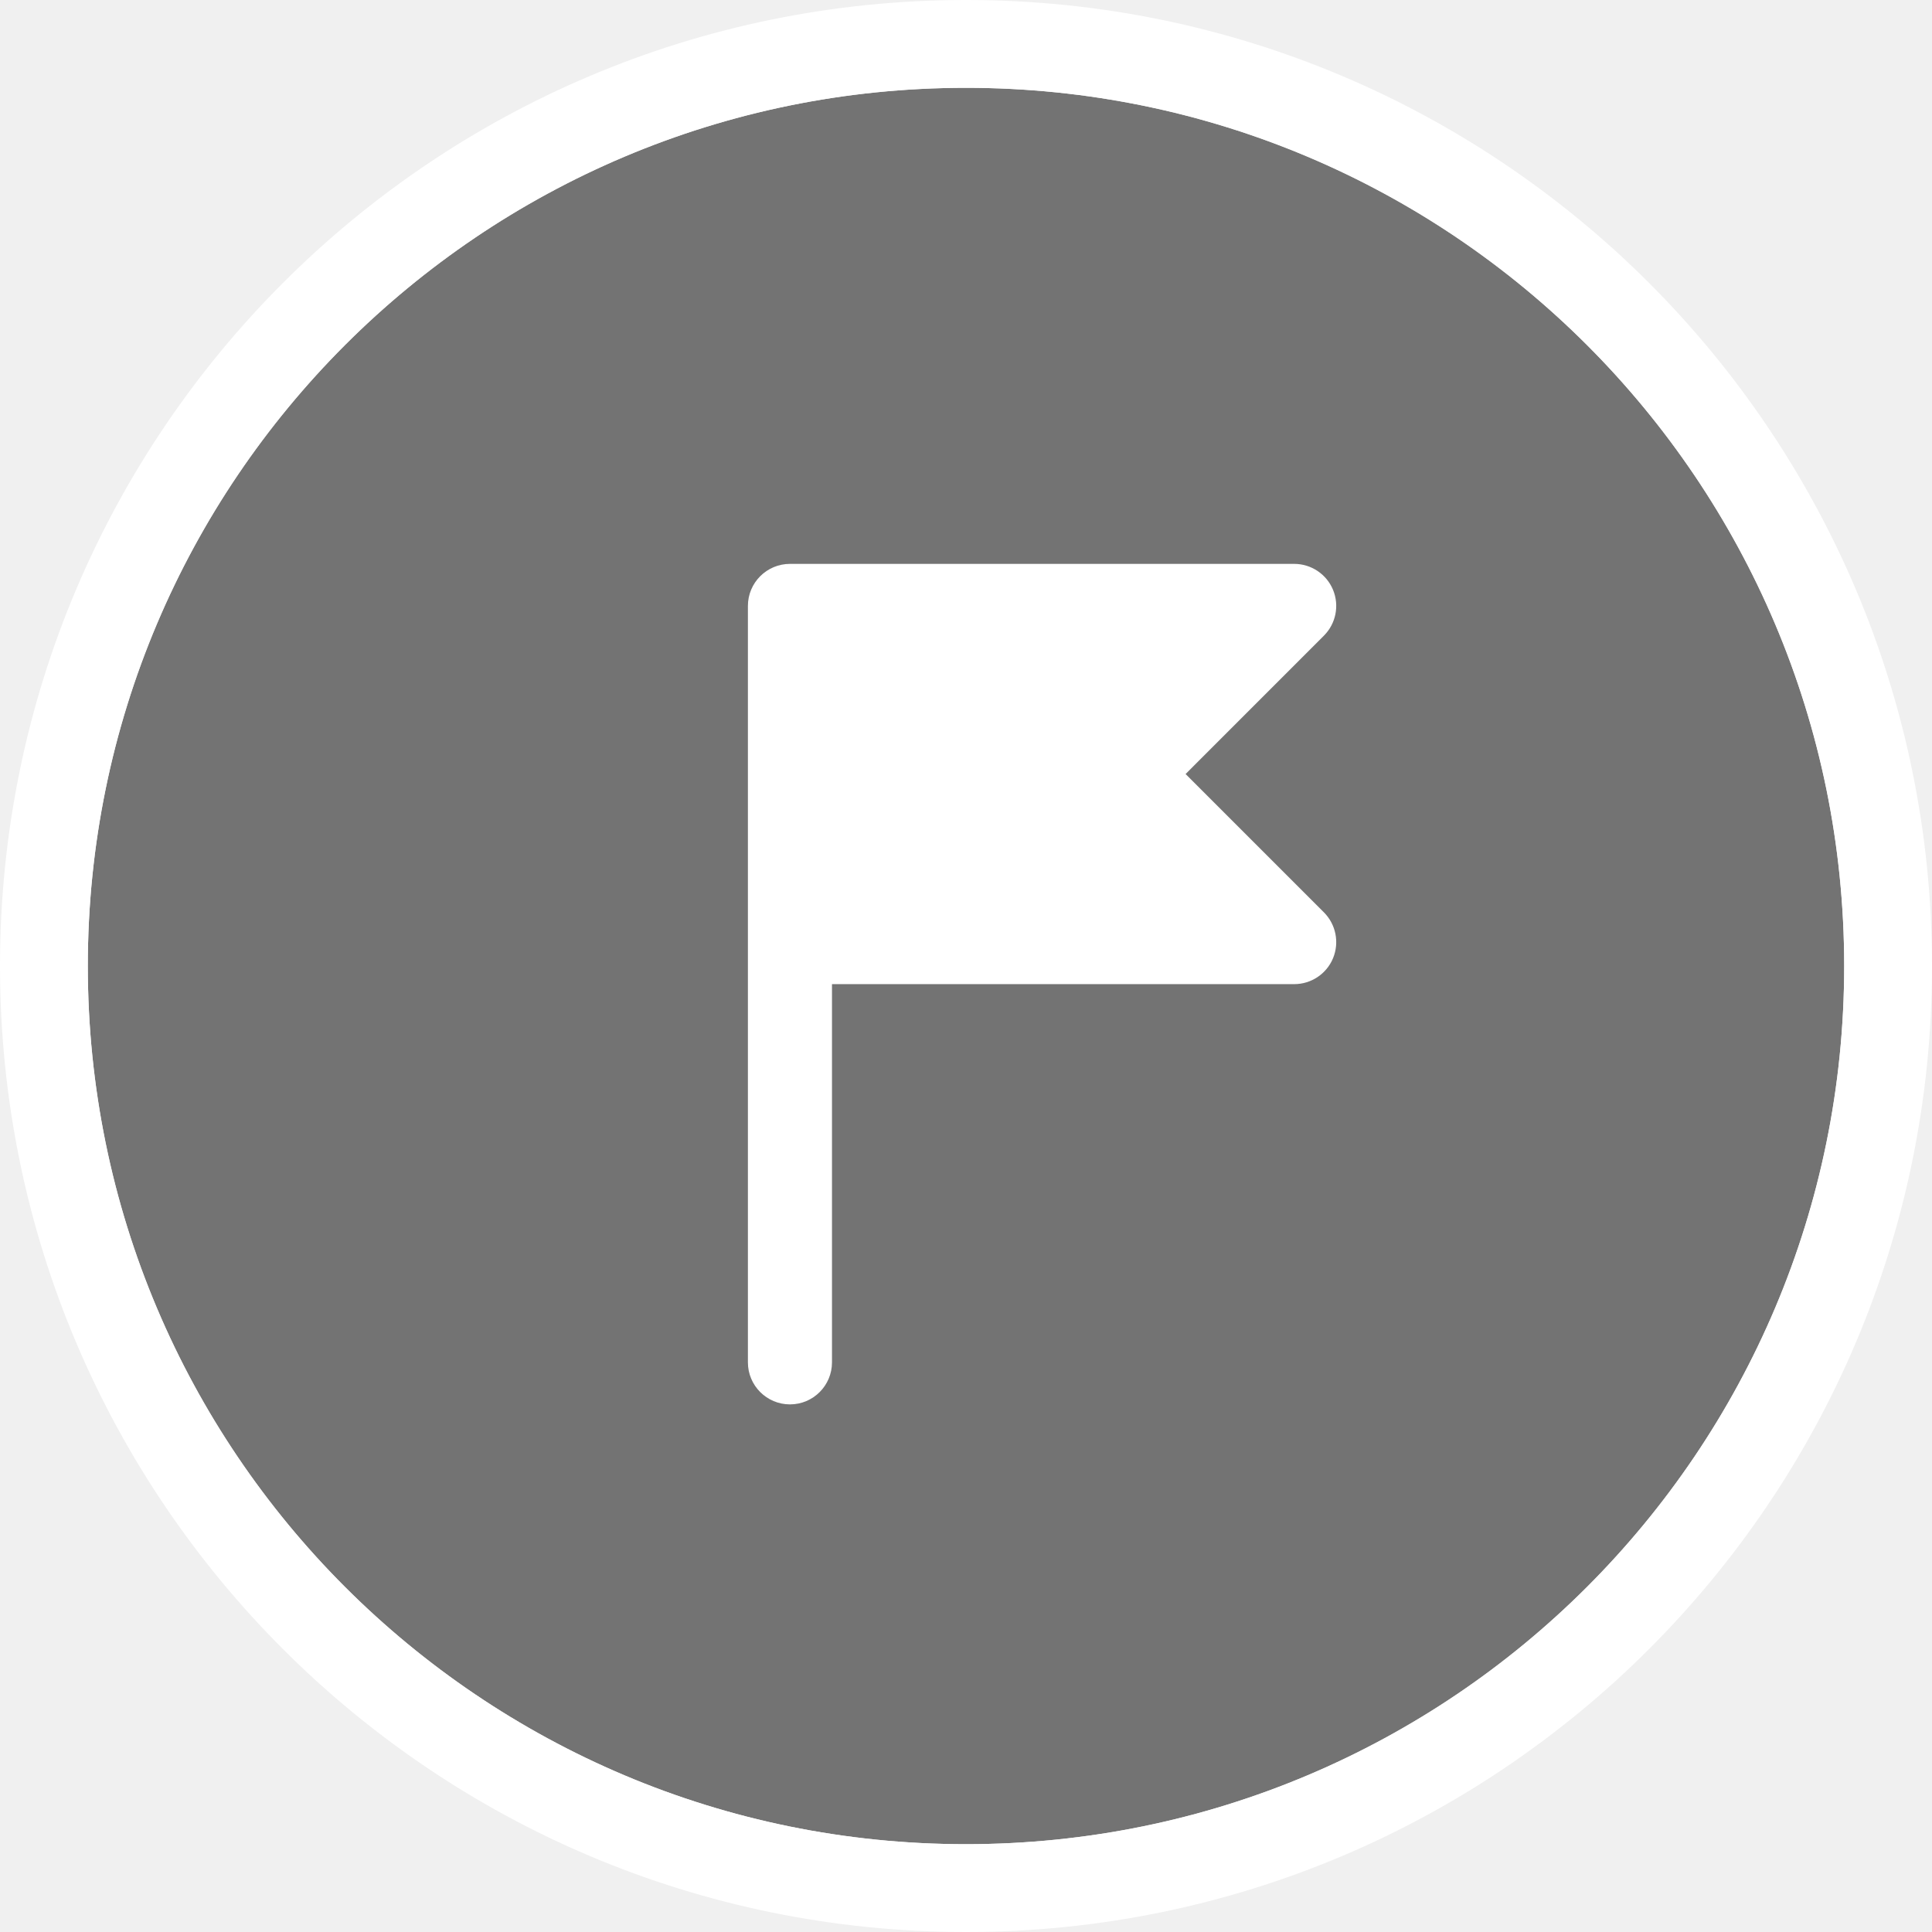
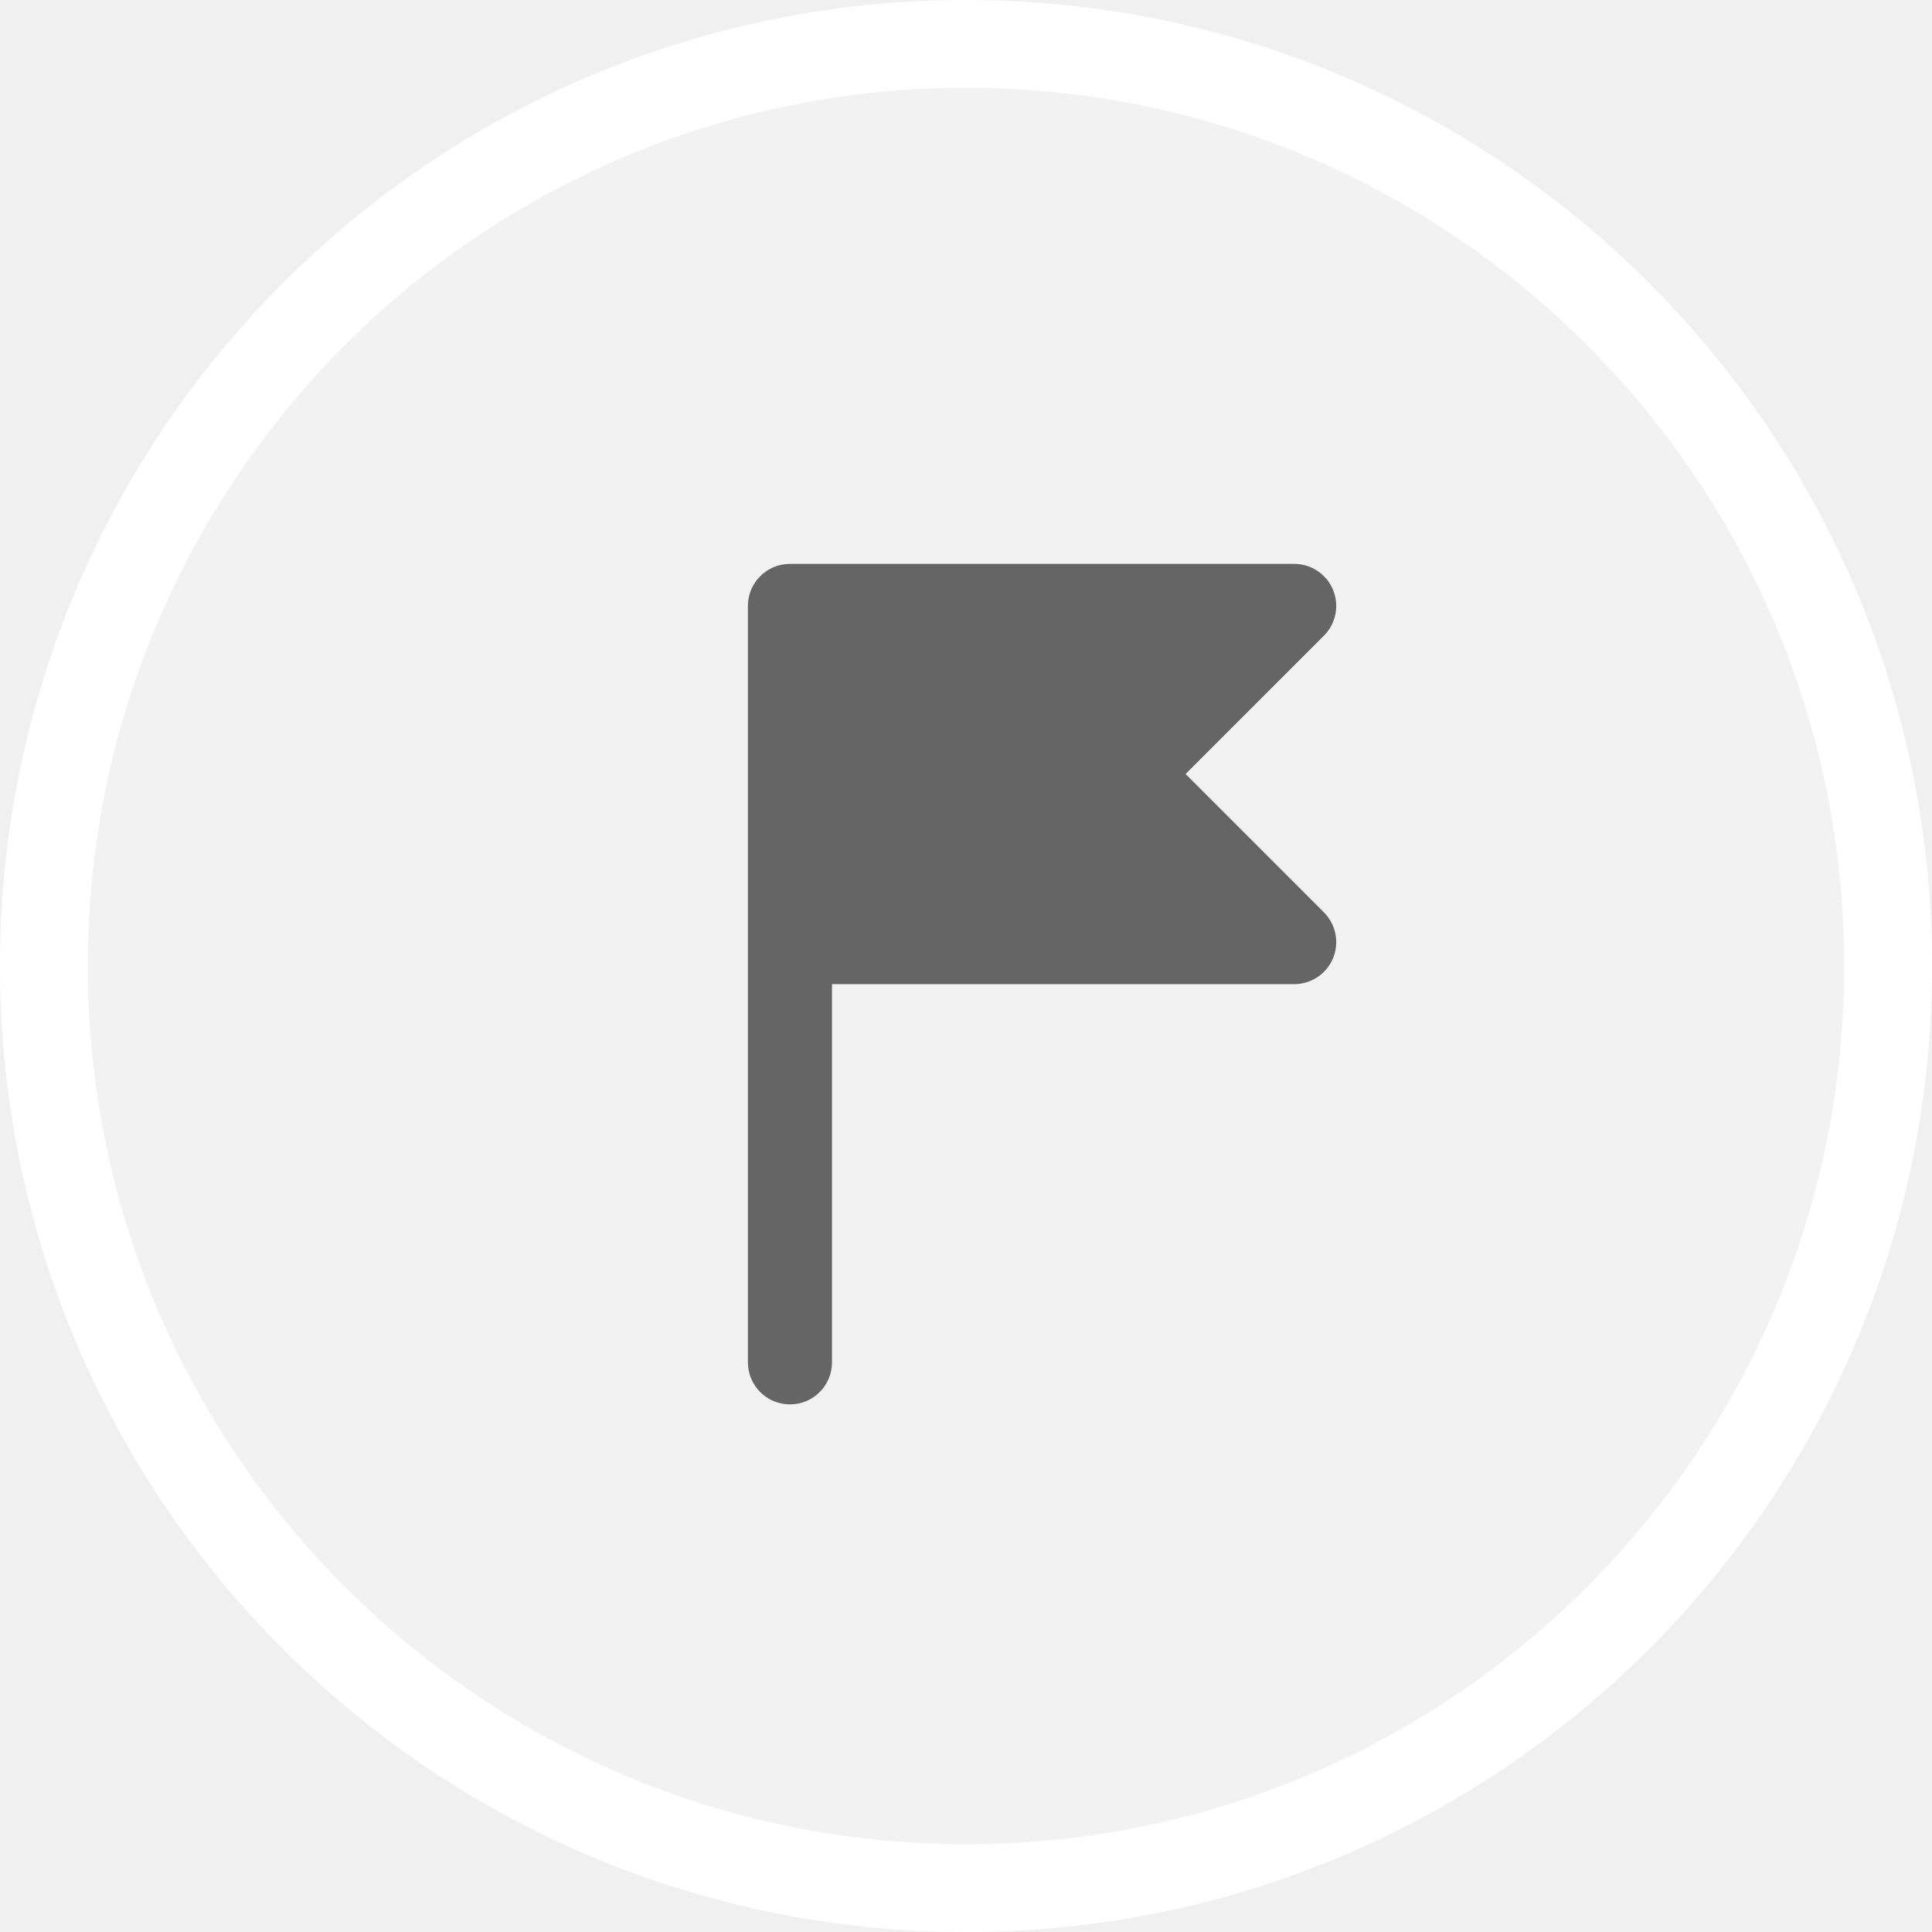
<svg xmlns="http://www.w3.org/2000/svg" width="44" height="44" viewBox="0 0 44 44" fill="none">
-   <mask id="path-1-outside-1_8358_101194" maskUnits="userSpaceOnUse" x="0" y="0" width="44" height="44" fill="black">
+   <mask id="path-1-outside-1_10128_11755" maskUnits="userSpaceOnUse" x="0" y="0" width="44" height="44" fill="black">
    <rect fill="white" width="44" height="44" />
    <path d="M2 22C2 10.954 10.954 2 22 2C33.046 2 42 10.954 42 22C42 33.046 33.046 42 22 42C10.954 42 2 33.046 2 22Z" />
  </mask>
-   <path d="M2 22C2 10.954 10.954 2 22 2C33.046 2 42 10.954 42 22C42 33.046 33.046 42 22 42C10.954 42 2 33.046 2 22Z" fill="#656565" fill-opacity="0.9" />
-   <path d="M2 22M42 22M42 22M2 22M22 2M42 22M22 42M2 22M22 42V40C12.059 40 4 31.941 4 22H2H0C0 34.15 9.85 44 22 44V42ZM42 22H40C40 31.941 31.941 40 22 40V42V44C34.15 44 44 34.15 44 22H42ZM22 2V4C31.941 4 40 12.059 40 22H42H44C44 9.85 34.15 0 22 0V2ZM22 2V0C9.85 0 0 9.85 0 22H2H4C4 12.059 12.059 4 22 4V2Z" fill="white" mask="url(#path-1-outside-1_8358_101194)" />
-   <path d="M30.152 20.779C30.425 21.053 30.507 21.465 30.359 21.823C30.211 22.18 29.862 22.413 29.475 22.413H18.948V31.027C18.948 31.555 18.519 31.984 17.991 31.984C17.462 31.984 17.033 31.555 17.033 31.027V13.8C17.033 13.271 17.462 12.842 17.991 12.842H29.475C29.862 12.842 30.211 13.076 30.359 13.433C30.507 13.791 30.425 14.202 30.152 14.476L27.001 17.628L30.152 20.779Z" fill="white" />
+   <path d="M2 22C2 10.954 10.954 2 22 2C33.046 2 42 10.954 42 22C42 33.046 33.046 42 22 42C10.954 42 2 33.046 2 22Z" fill="#F2F2F2" />
+   <path d="M2 22M42 22M42 22M2 22M22 2M42 22M22 42M2 22M22 42V40C12.059 40 4 31.941 4 22H2H0C0 34.15 9.85 44 22 44V42ZM42 22H40C40 31.941 31.941 40 22 40V42V44C34.15 44 44 34.15 44 22H42ZM22 2V4C31.941 4 40 12.059 40 22H42H44C44 9.85 34.15 0 22 0V2ZM22 2V0C9.85 0 0 9.85 0 22H2H4C4 12.059 12.059 4 22 4V2Z" fill="white" mask="url(#path-1-outside-1_10128_11755)" />
+   <path d="M30.152 20.779C30.425 21.053 30.507 21.465 30.359 21.823C30.211 22.18 29.862 22.413 29.475 22.413H18.948V31.027C18.948 31.555 18.519 31.984 17.991 31.984C17.462 31.984 17.033 31.555 17.033 31.027V13.8C17.033 13.271 17.462 12.842 17.991 12.842H29.475C29.862 12.842 30.211 13.076 30.359 13.433C30.507 13.791 30.425 14.202 30.152 14.476L27.001 17.628L30.152 20.779Z" fill="#656565" />
</svg>
